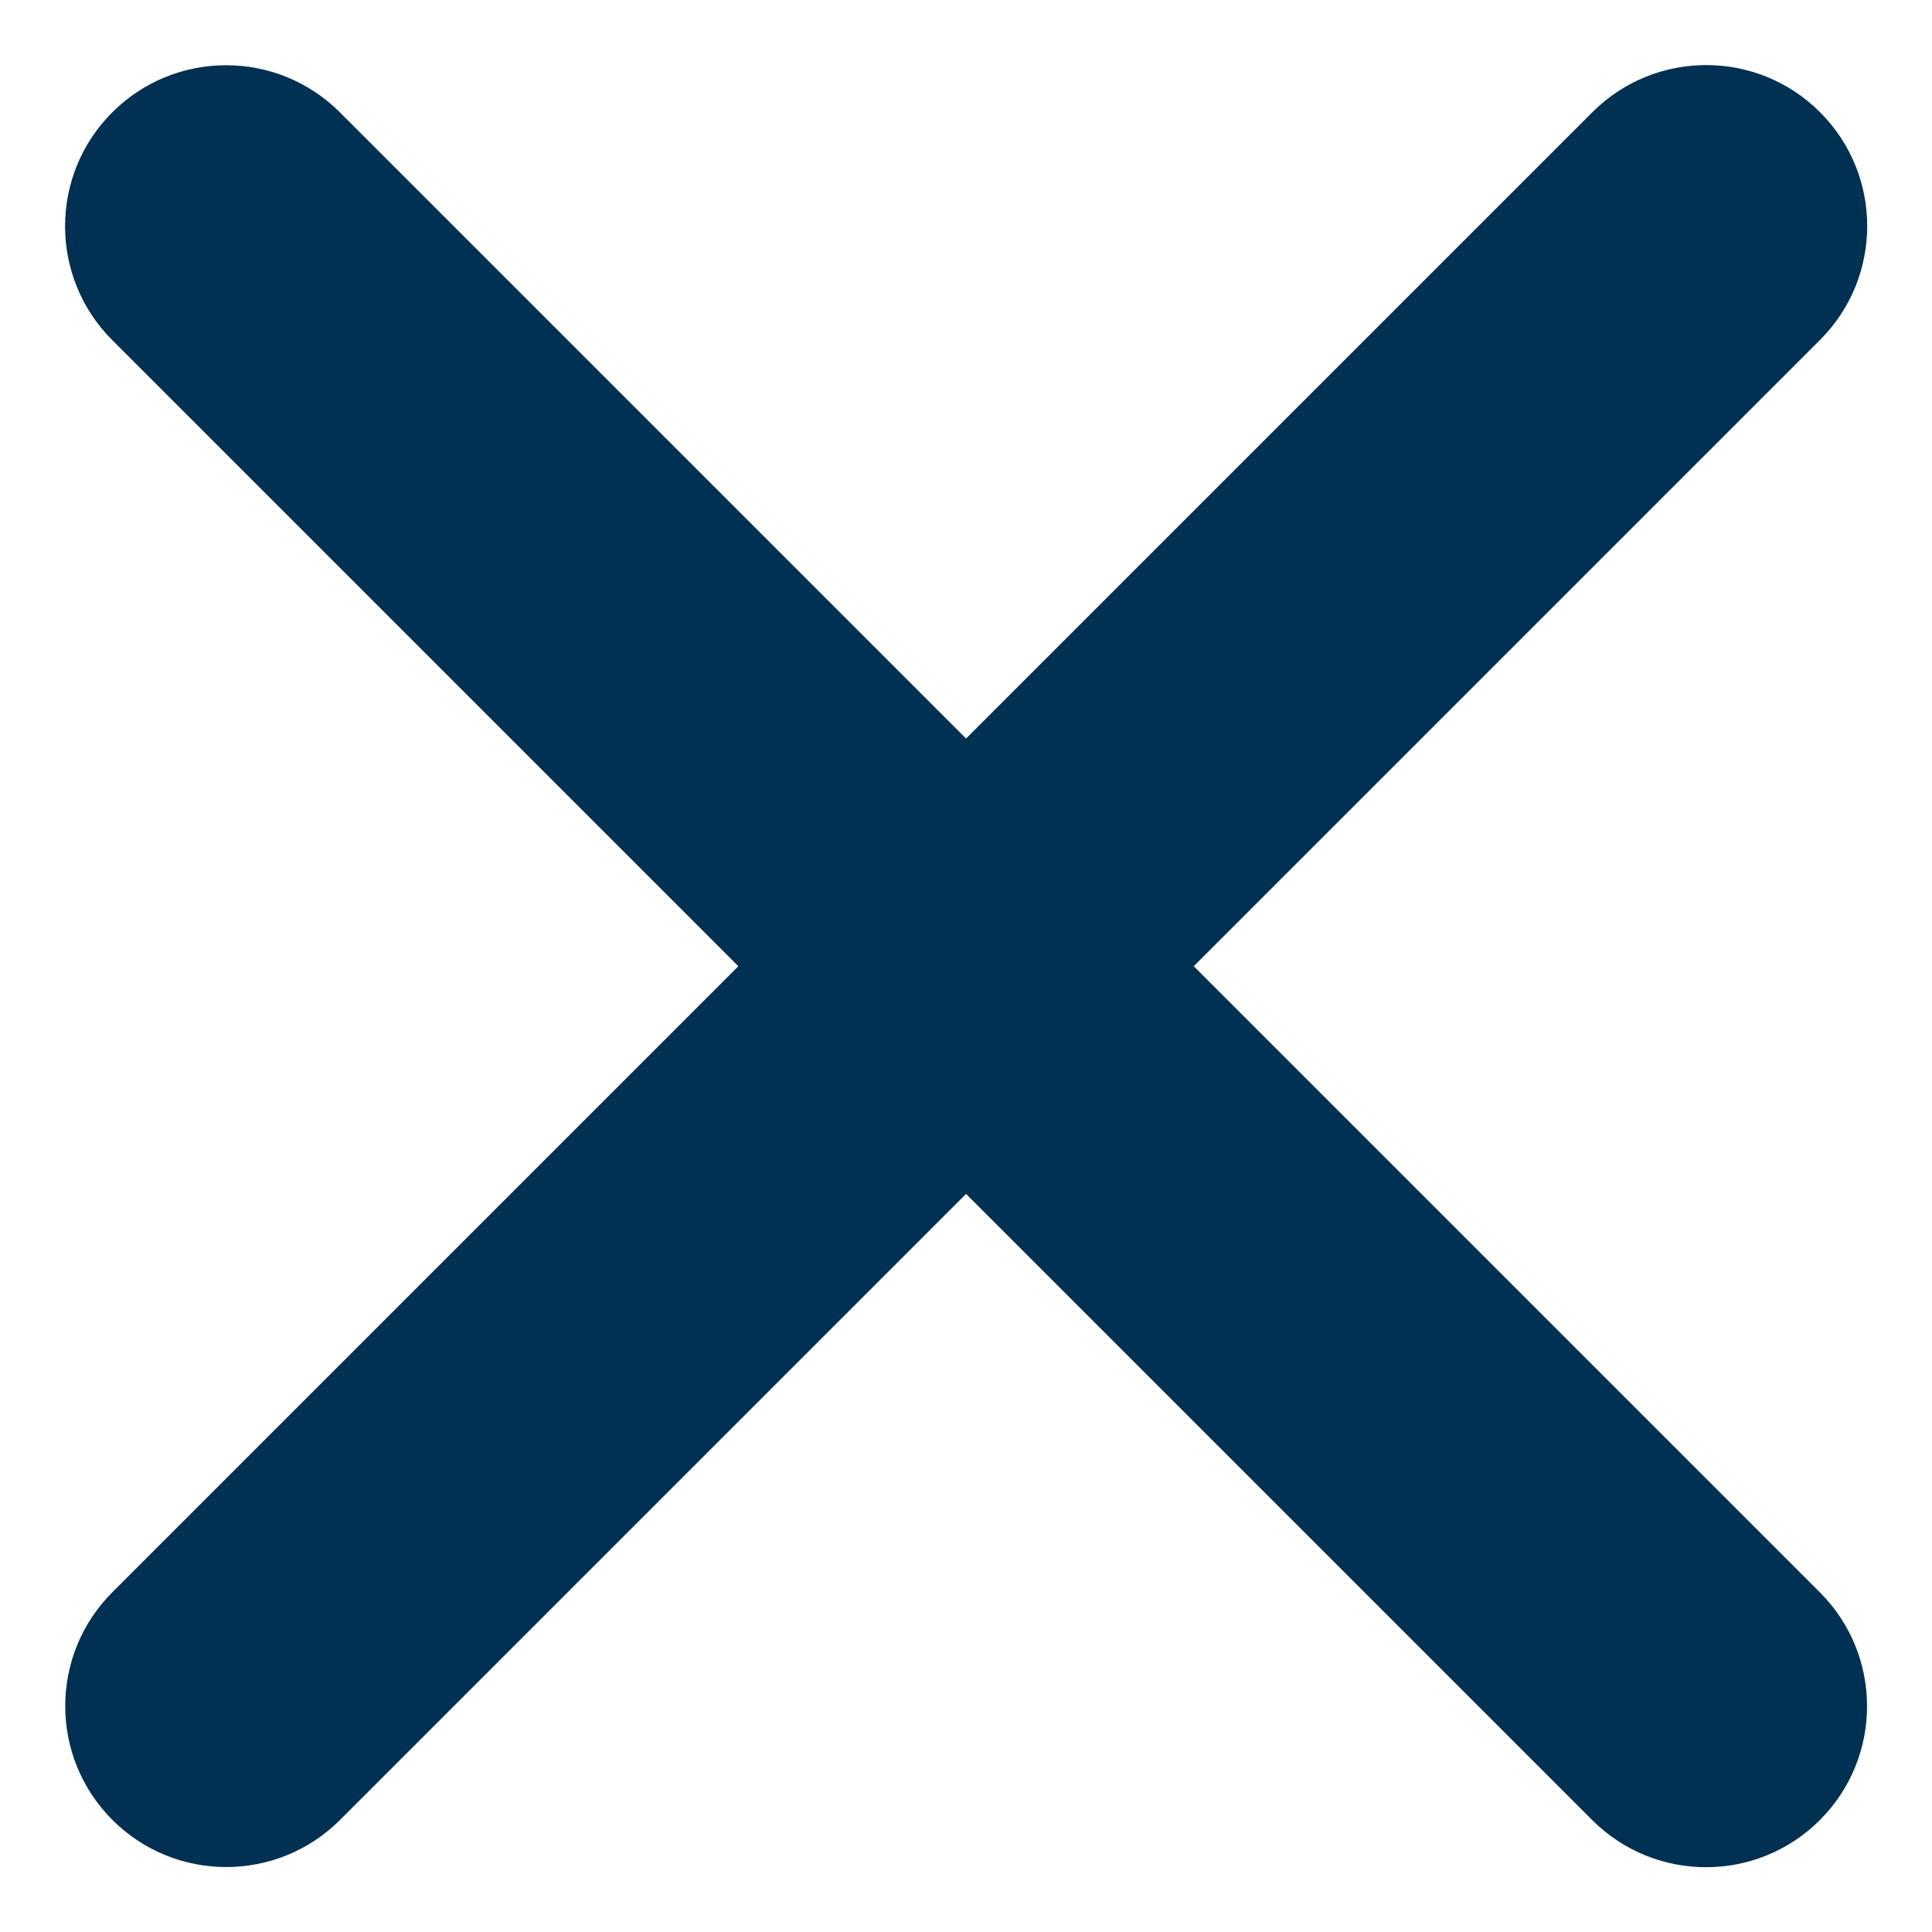
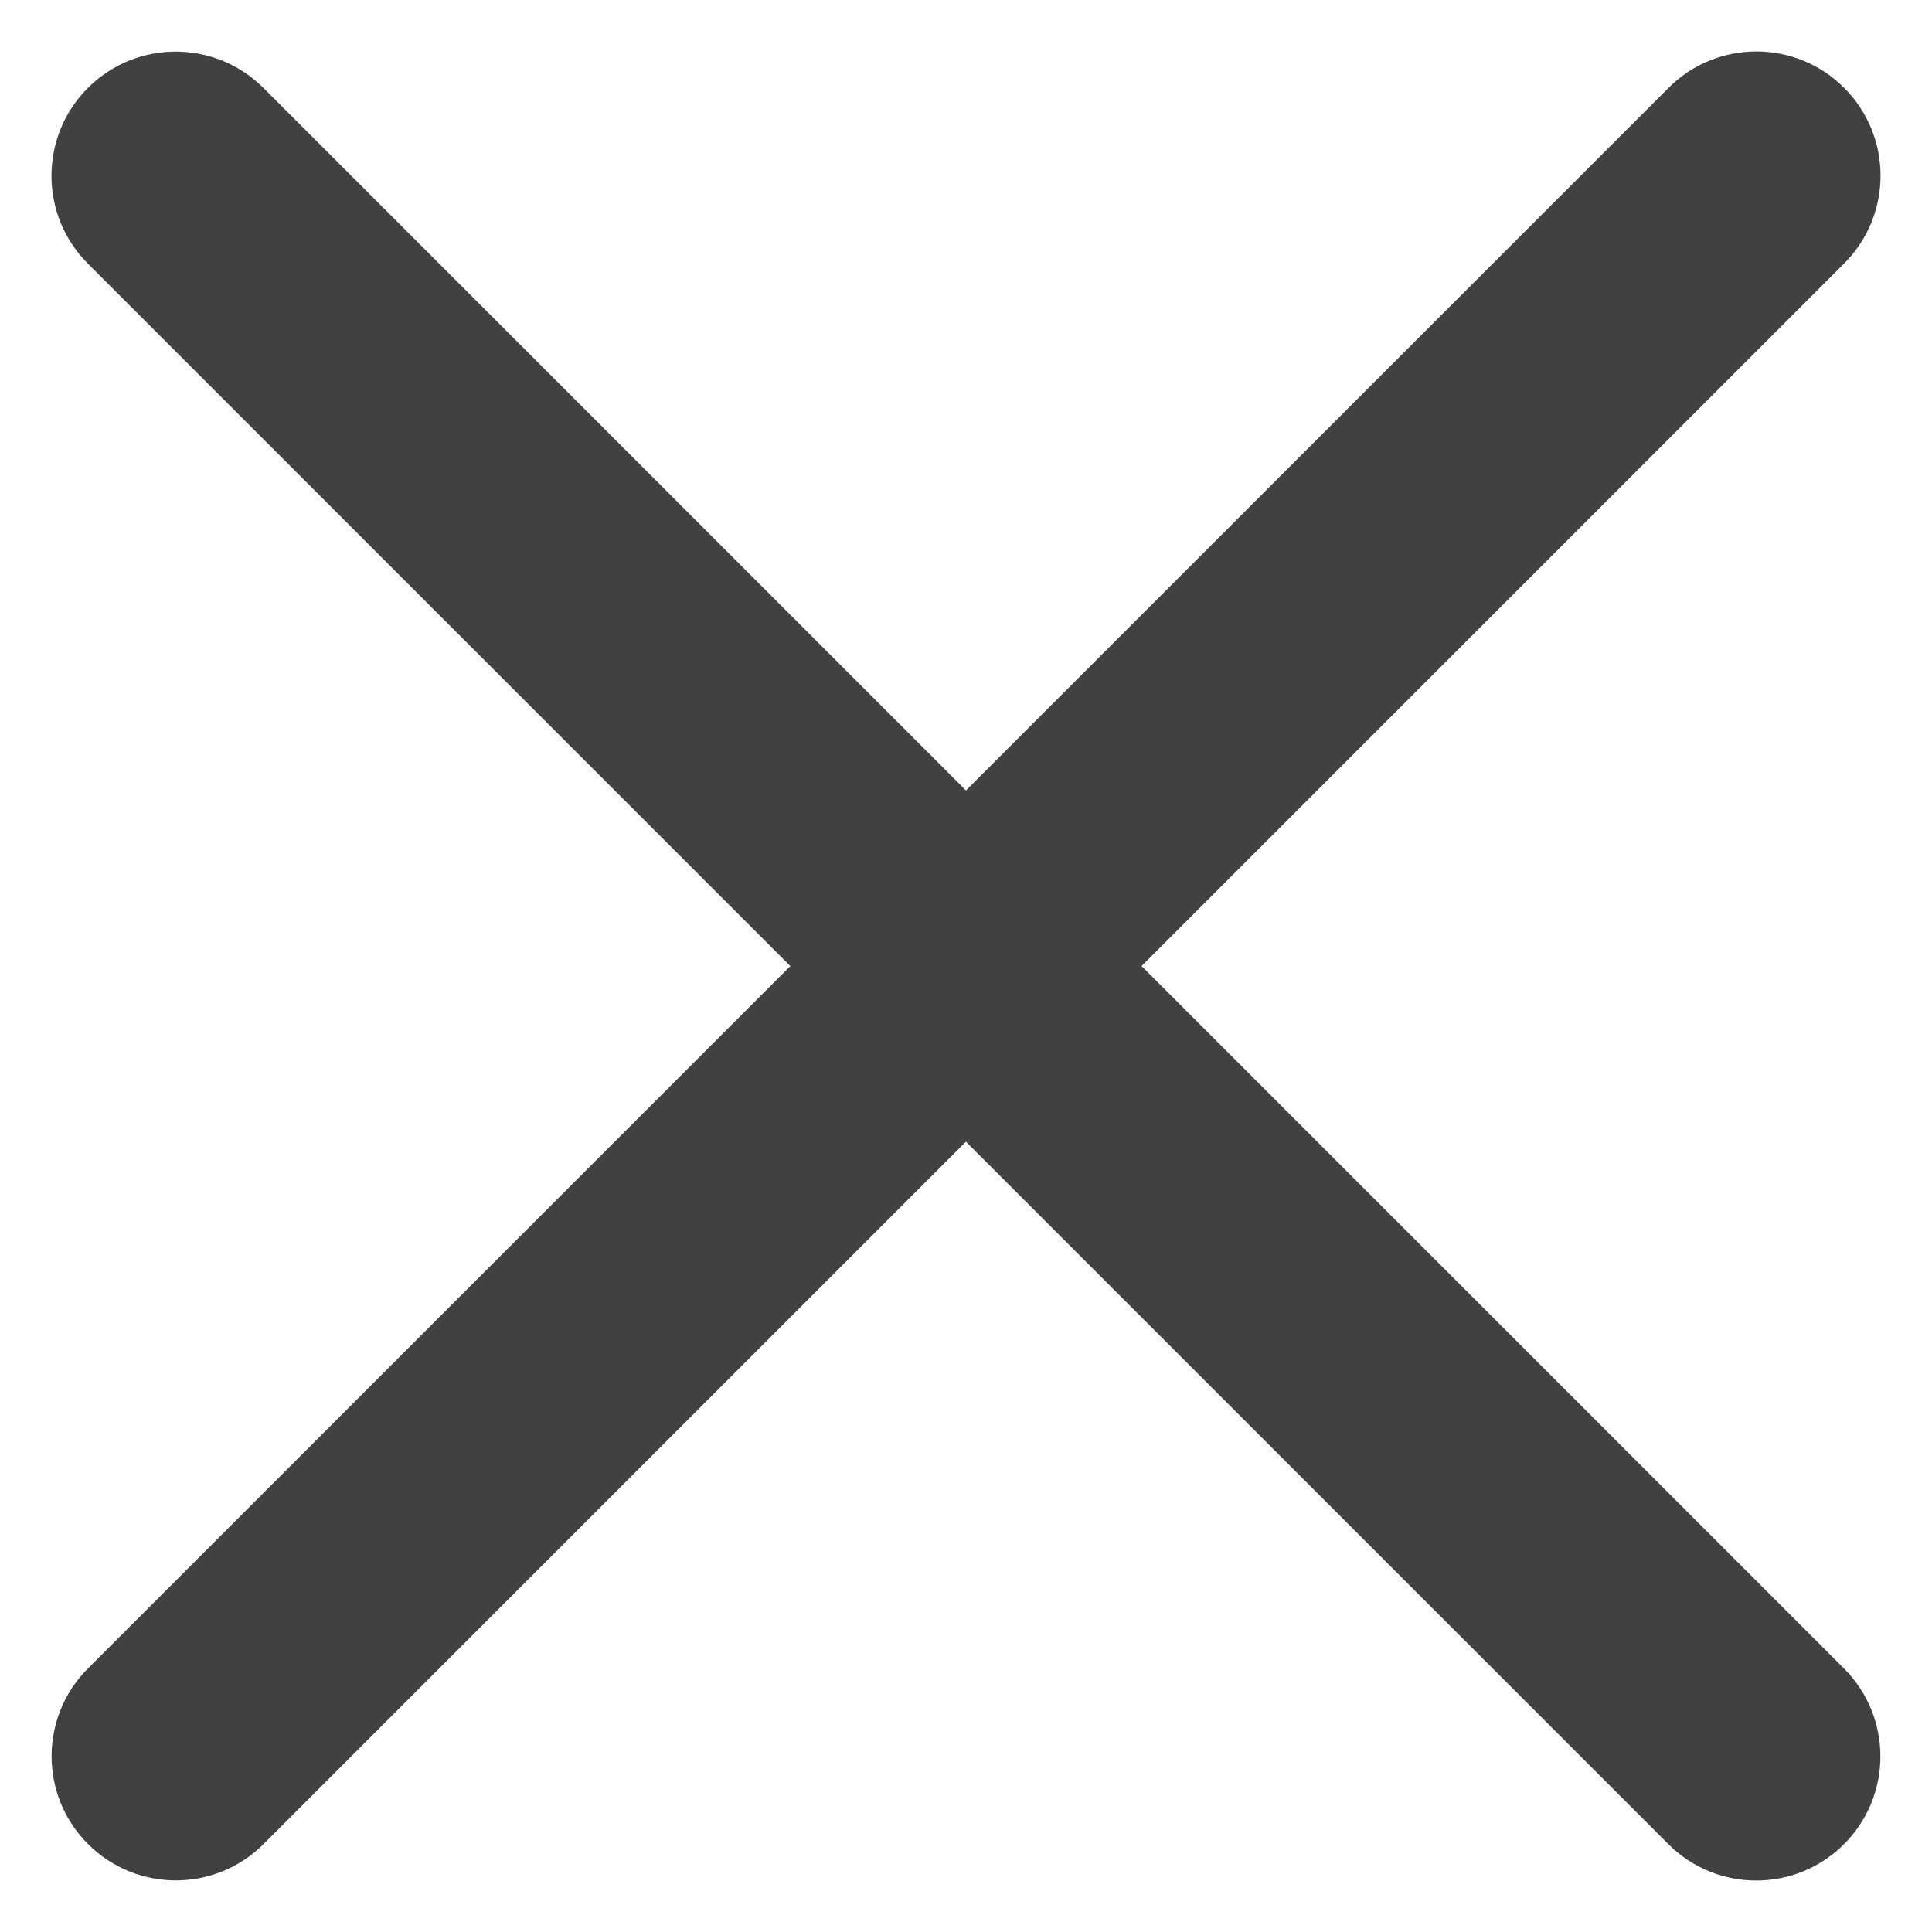
- <svg xmlns="http://www.w3.org/2000/svg" width="24" height="24" viewBox="0 0 24 24">
-   <g fill="#003052" fill-rule="evenodd" transform="translate(-.02 -.02)">
-     <rect width="30" height="4" x="-2.979" y="10.022" rx="2" transform="rotate(45 12.02 12.022)" />
-     <rect width="30" height="4" x="-2.978" y="10.021" rx="2" transform="rotate(-45 12.022 12.02)" />
+ <svg xmlns="http://www.w3.org/2000/svg" width="23.337" height="23.337" viewBox="0 0 23.337 23.337">
+   <g fill="#414141" fill-rule="evenodd">
+     <rect width="30" height="3" x="-3.333" y="10.169" rx="1.5" transform="rotate(45 11.667 11.67)" />
+     <rect width="30" height="3" x="-3.331" y="10.167" rx="1.5" transform="rotate(-45 11.67 11.667)" />
  </g>
</svg>
